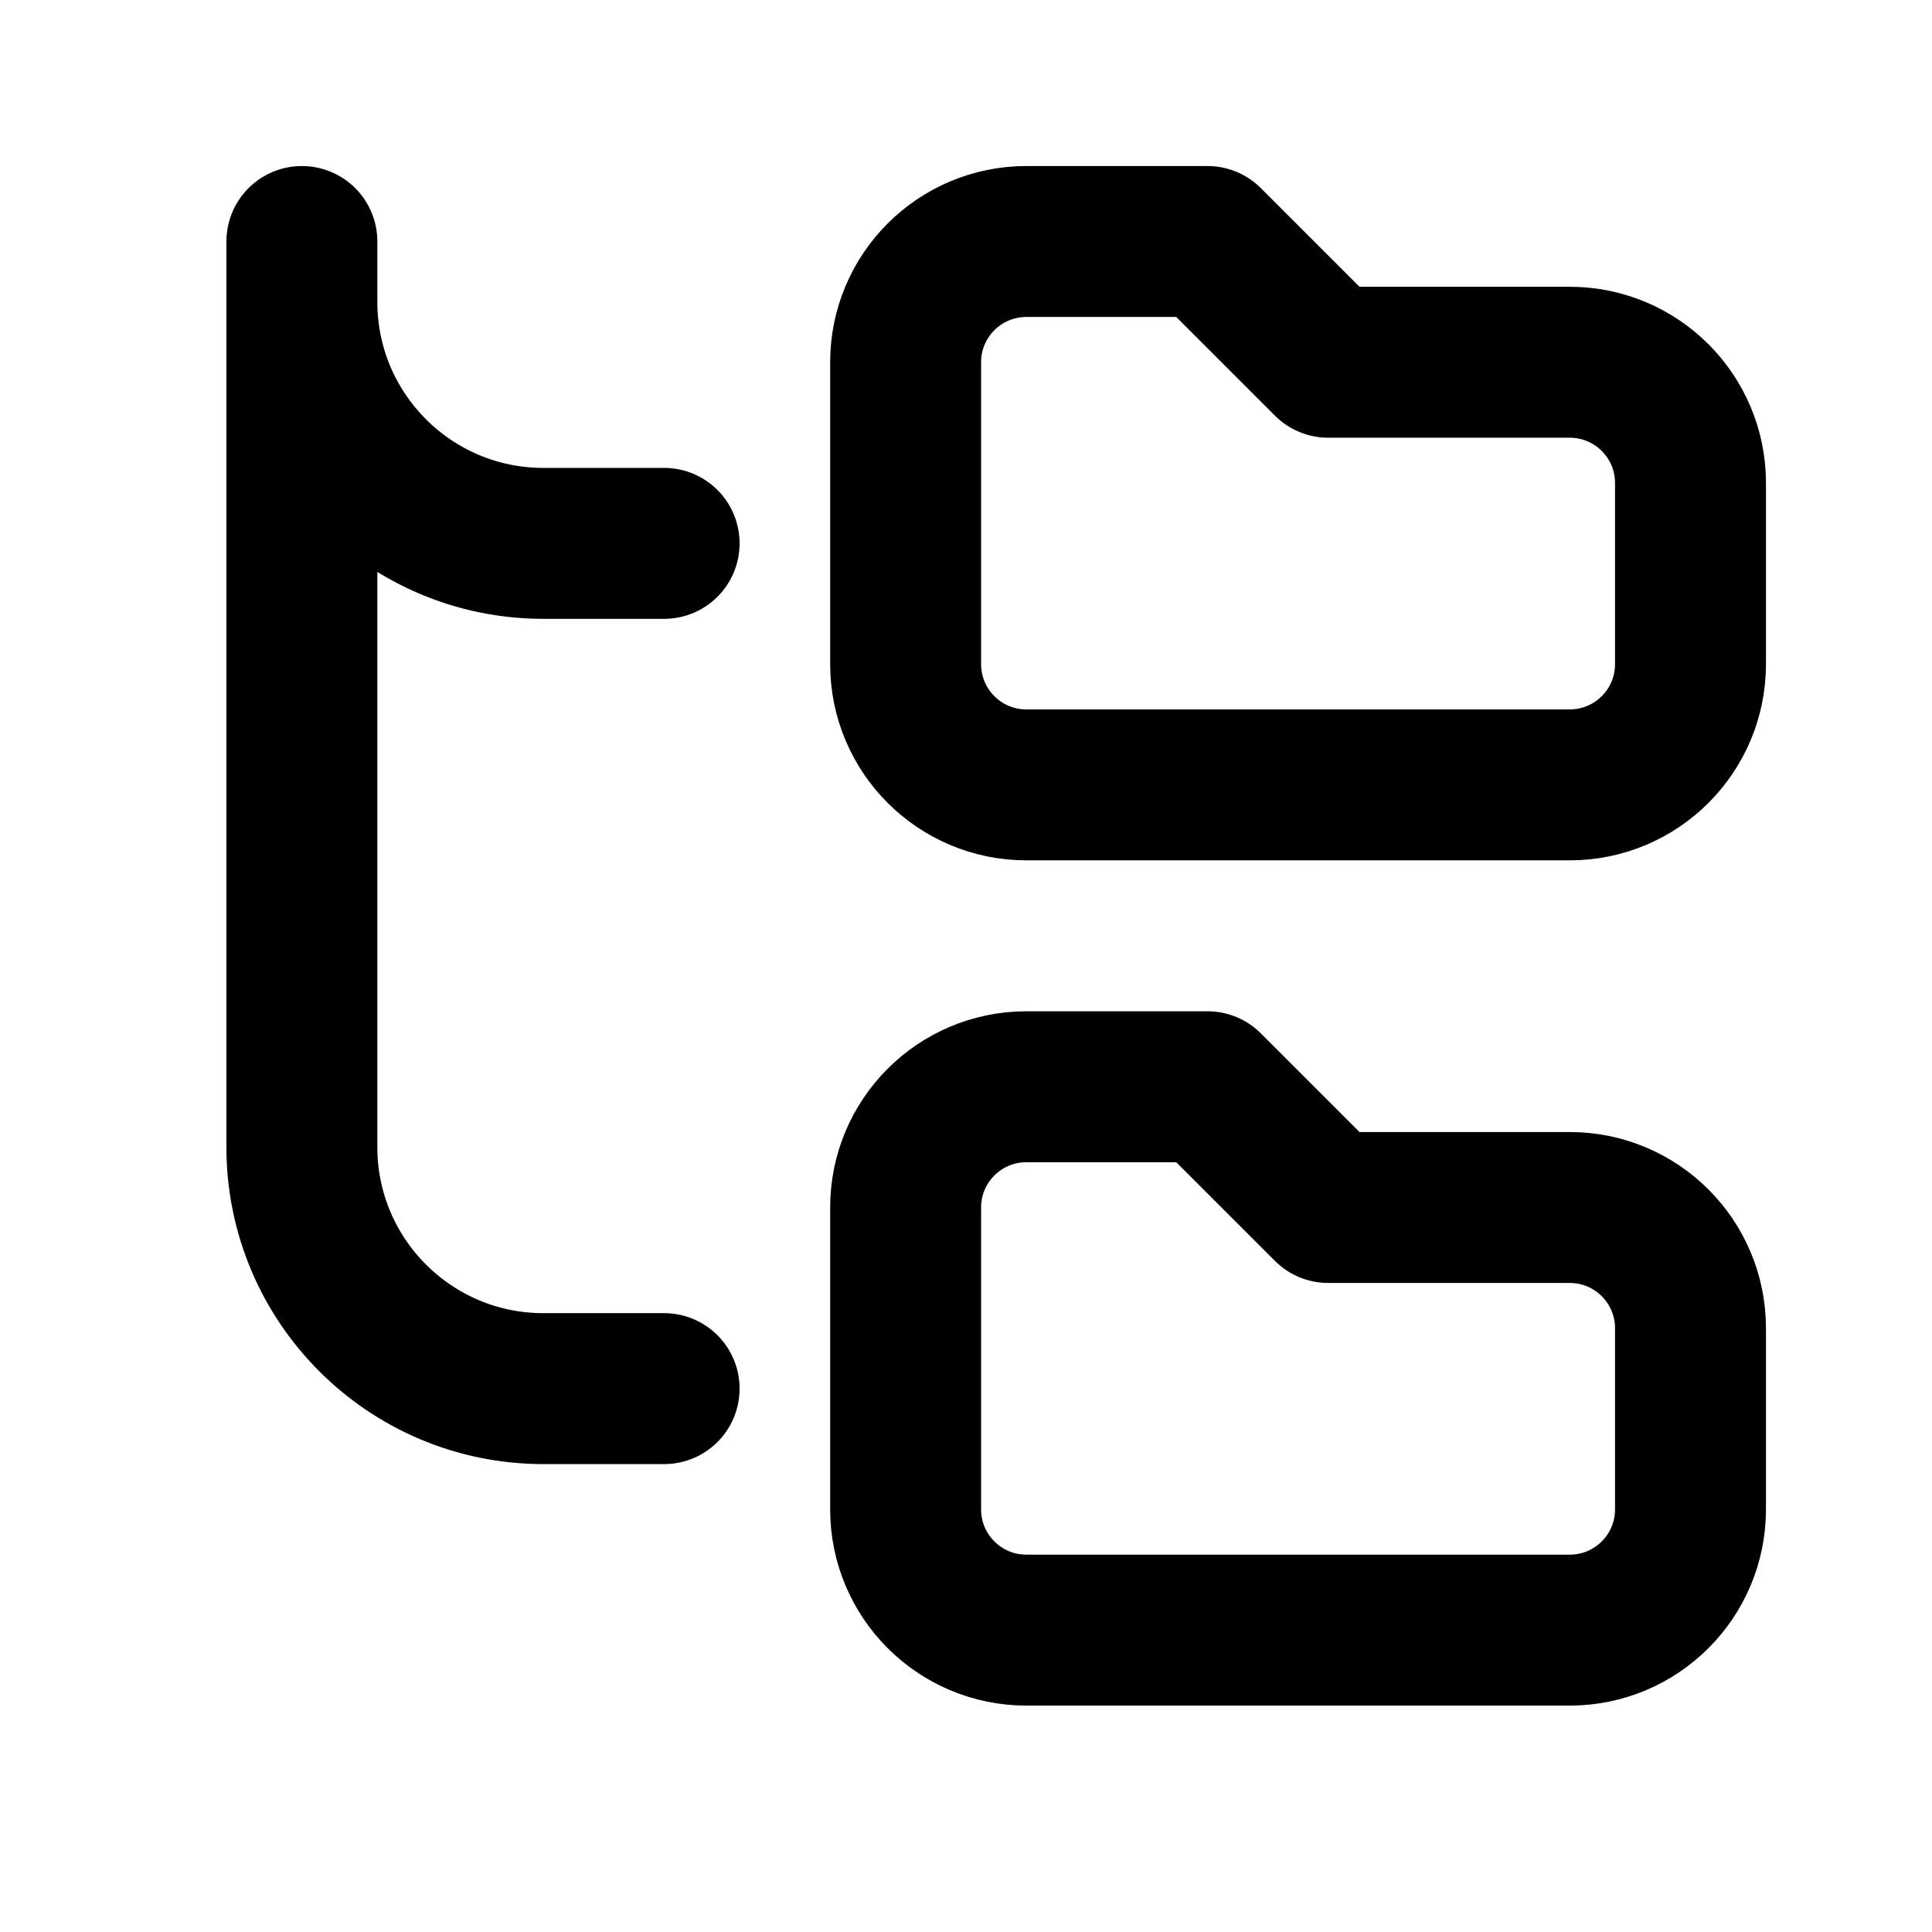
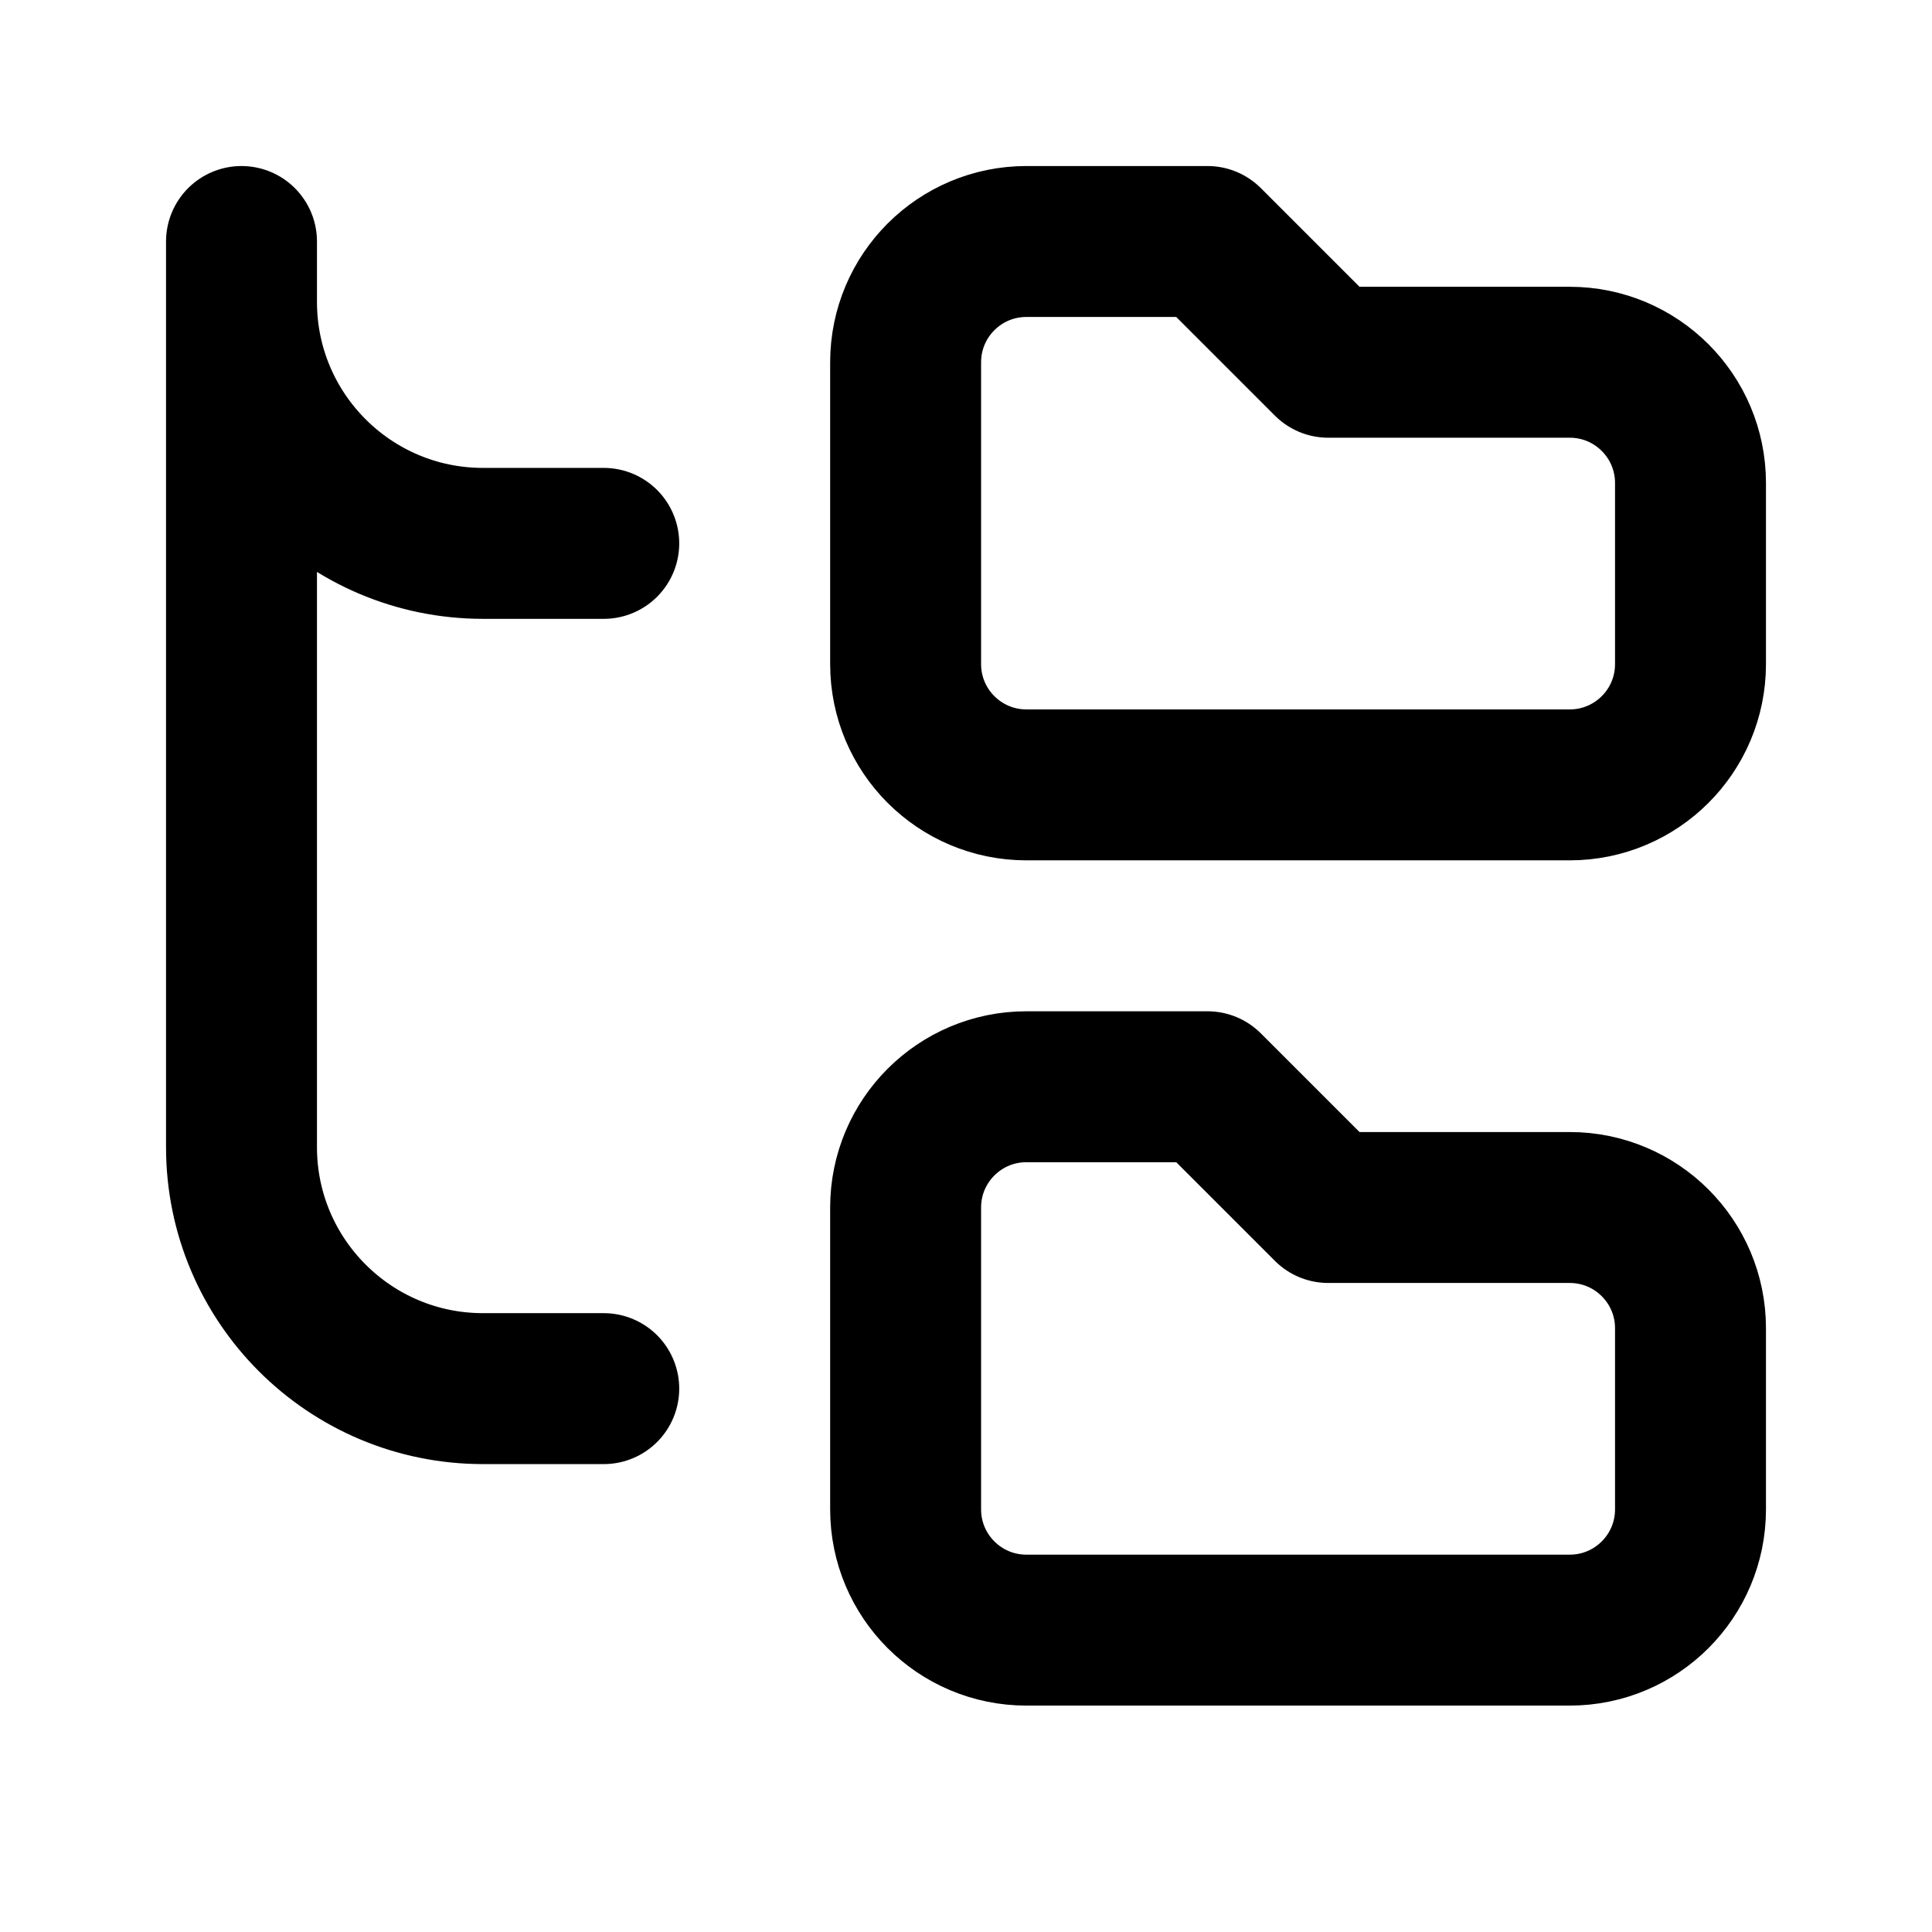
<svg xmlns="http://www.w3.org/2000/svg" data-set="area-pilot" data-keyline="square" width="16" height="16" viewBox="0 0 16 16" fill="none">
-   <path d="M2.5 2V9.5A2 2 0 0 0 4.5 11.5H5.5M2.5 2.5A2 2 0 0 0 4.5 4.5H5.5" fill="none" stroke="currentColor" stroke-width="1.25" stroke-linecap="round" stroke-linejoin="round" />
+   <path d="M2 2V9.5A2 2 0 0 0 4 11.5H5M2 2.5A2 2 0 0 0 4 4.5H5" fill="none" stroke="currentColor" stroke-width="1.25" stroke-linecap="round" stroke-linejoin="round" />
  <path data-filled="solid" d="M7.5 5.5V3A1 1 0 0 1 8.5 2H10L11 3H13A1 1 0 0 1 14 4V5.5A1 1 0 0 1 13 6.5H8.5A1 1 0 0 1 7.5 5.5Z" fill="none" stroke="currentColor" stroke-width="1.25" stroke-linecap="round" stroke-linejoin="round" />
  <path data-filled="solid" d="M7.5 12.5V10A1 1 0 0 1 8.5 9H10L11 10H13A1 1 0 0 1 14 11V12.5A1 1 0 0 1 13 13.5H8.5A1 1 0 0 1 7.5 12.5Z" fill="none" stroke="currentColor" stroke-width="1.25" stroke-linecap="round" stroke-linejoin="round" />
</svg>
